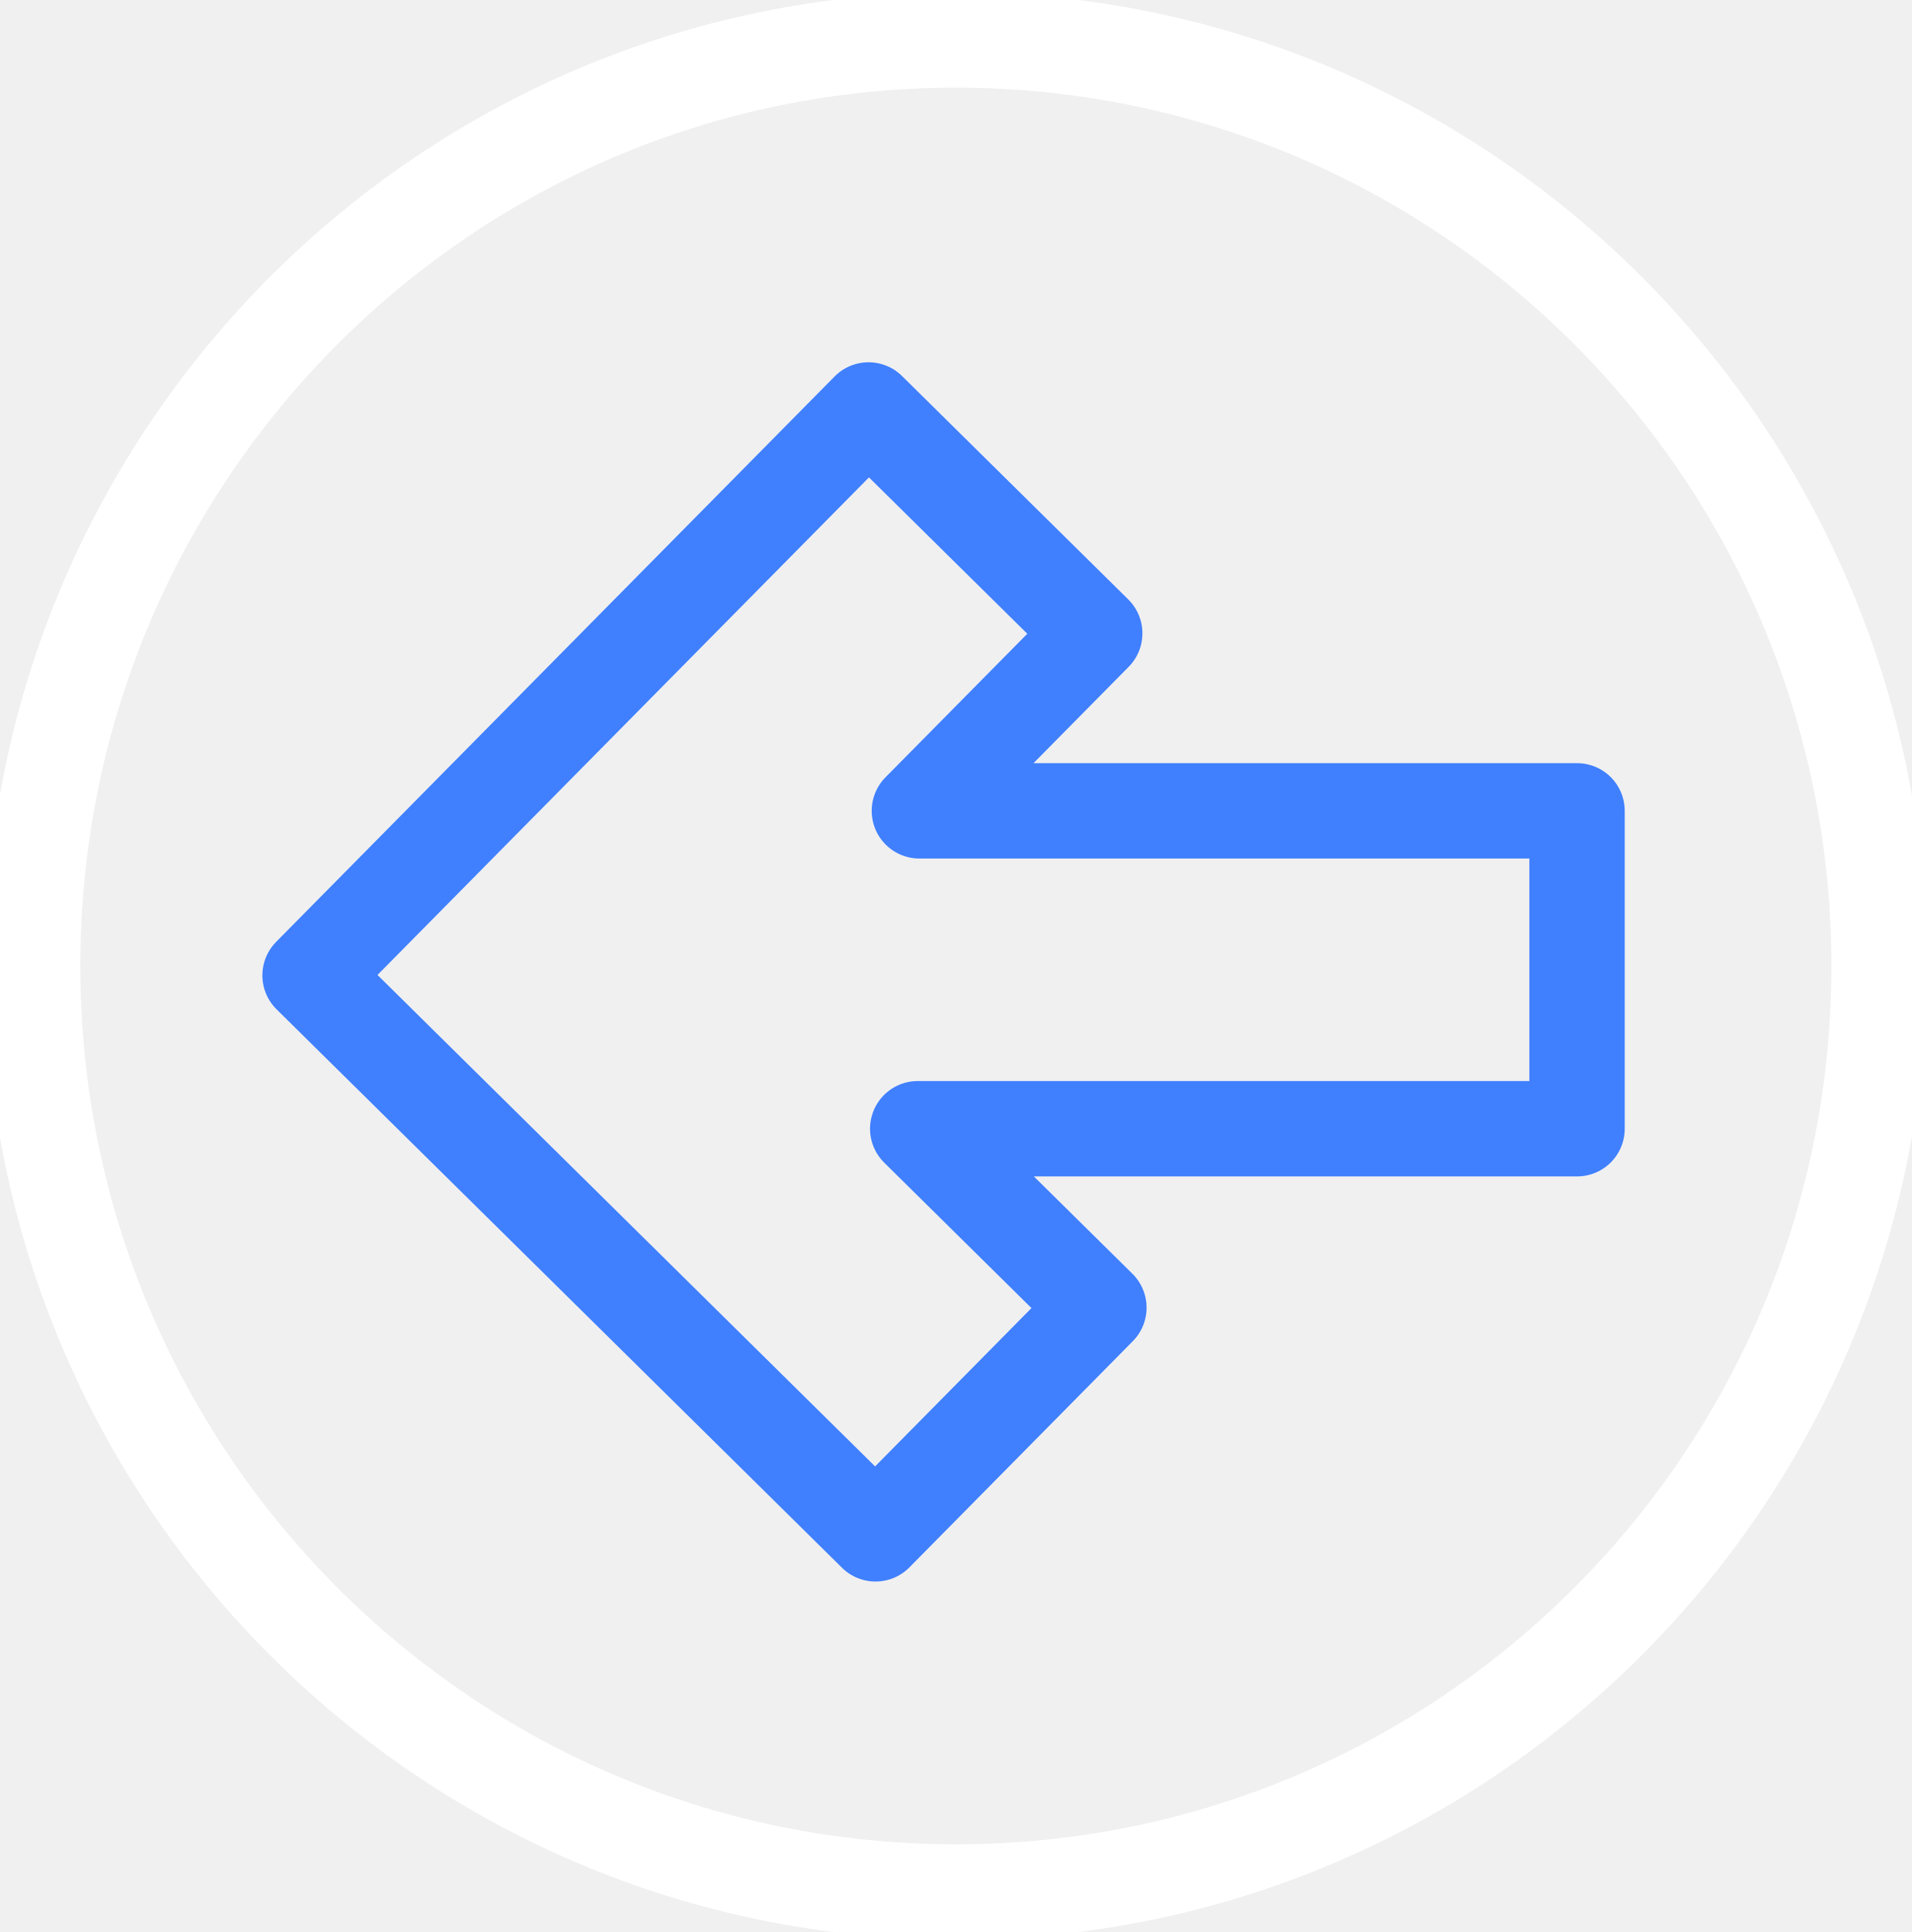
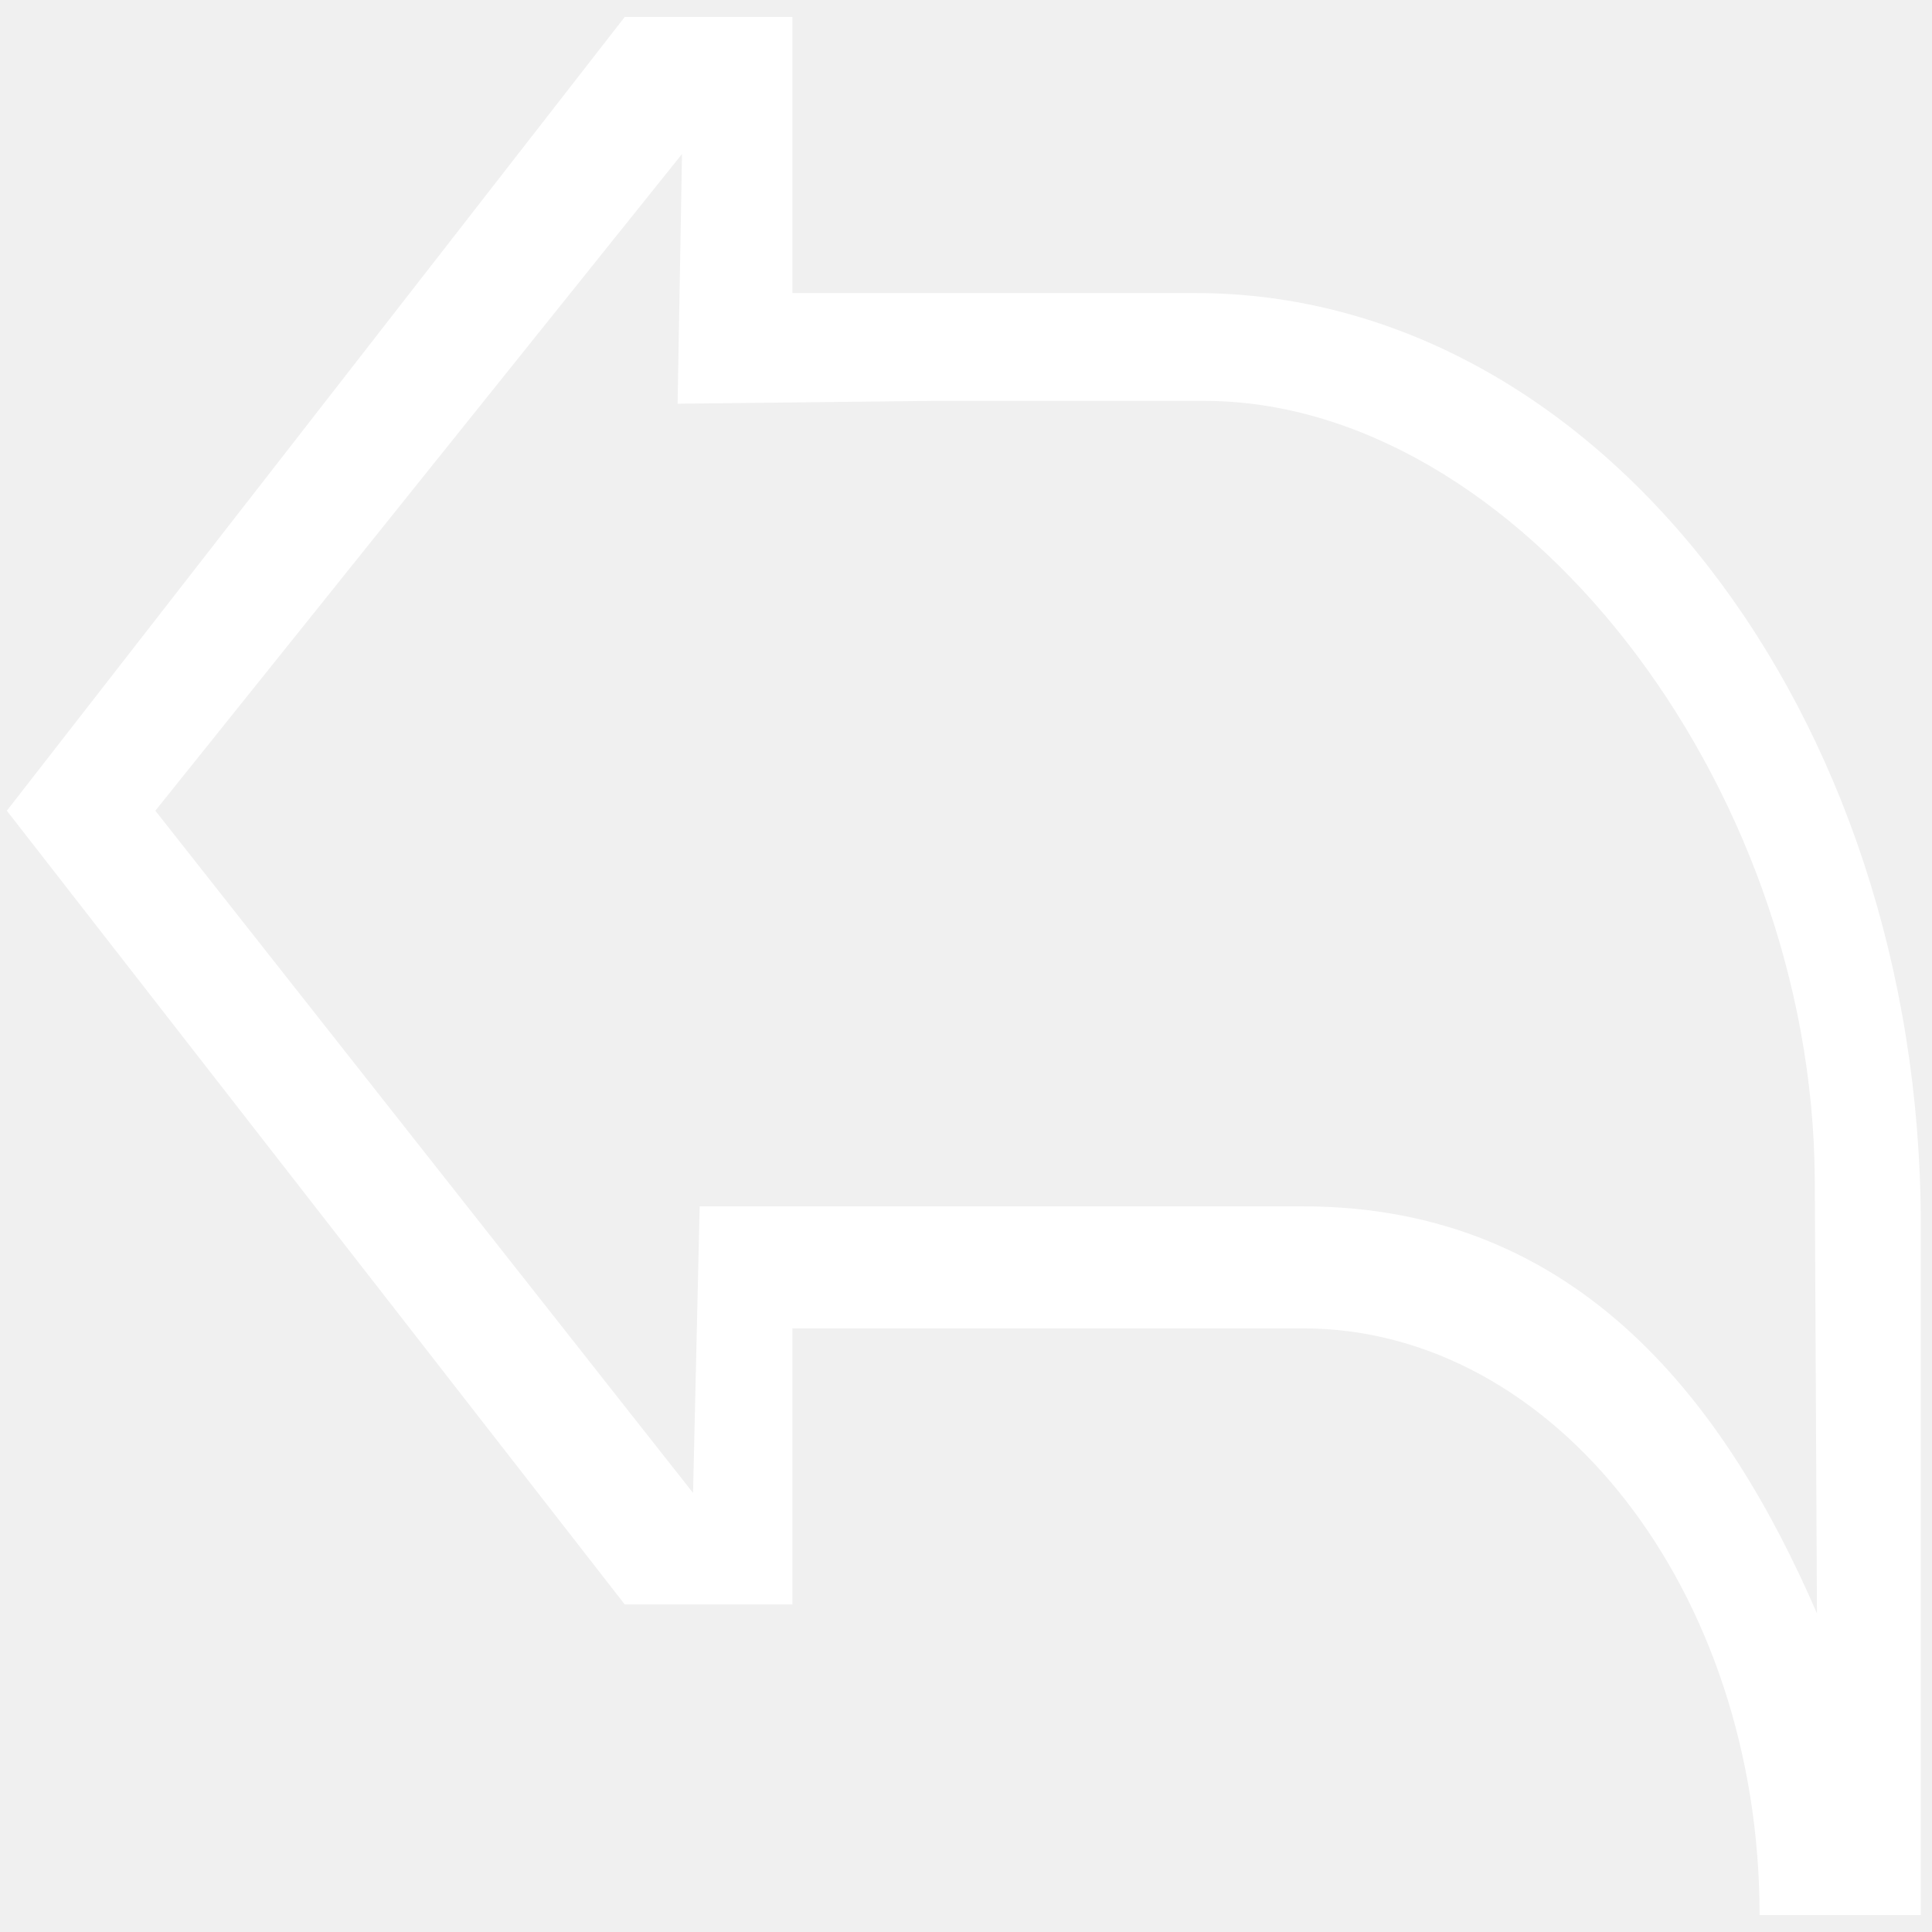
- <svg xmlns="http://www.w3.org/2000/svg" width="60.138" height="60.777" viewBox="0 0 60.138 60.777" id="svg4160" version="1.1">
-   <defs id="defs4162" />
-   <g id="layer2" style="display:inline" transform="translate(-3.532845,2.263642)">
-     <g transform="translate(-7.469746,-15.42896)" id="g37">
-       <path id="rect4760-8" d="m 22.796,16.619 3.212,-1.25 3.212,1.25 v 47.688 l -3.212,0.893 -3.212,-0.893 z" style="fill:none;fill-opacity:1;stroke:#ffffff;stroke-width:0;stroke-linecap:round;stroke-linejoin:round;stroke-miterlimit:4;stroke-dasharray:none;stroke-opacity:1" />
-       <ellipse ry="29.13" rx="29.041" cy="43.554" cx="41.071" id="path4508" style="fill:none;fill-opacity:1;fill-rule:nonzero;stroke:#ffffff;stroke-width:3;stroke-linecap:round;stroke-linejoin:round;stroke-miterlimit:4;stroke-dasharray:none;stroke-opacity:1" />
-       <path id="path7561" d="m 38.324,26.062 -17.568,17.787 17.787,17.568 7.027,-7.115 -5.699,-5.629 h 20.74 v -10 h -20.688 l 5.516,-5.584 z" style="fill:none;fill-rule:evenodd;stroke:#4080ff;stroke-width:3;stroke-linecap:butt;stroke-linejoin:round;stroke-miterlimit:4;stroke-dasharray:none;stroke-opacity:1" />
+ <svg xmlns="http://www.w3.org/2000/svg" version="1.1" id="Layer_1" x="0px" y="0px" viewBox="0 0 64 64" xml:space="preserve" width="64" height="64">
+   <defs id="defs41" />
+   <g id="g6" style="display:inline;stroke-width:1;stroke-miterlimit:4;stroke-dasharray:none" transform="matrix(0.1230479,0,0,0.1230479,0.4997504,0.4998119)">
+     <g id="g4" style="stroke-width:1;stroke-miterlimit:4;stroke-dasharray:none">
+       <path d="M 317.763,74.833 H 209.276 V 0.508 H 164.126 L -2.221,214.193 164.126,427.876 h 45.15 v -74.325 h 137.418 c 67.796,0 122.952,70.852 122.952,157.94 h 43.395 V 325.679 c 0,-138.318 -87.601,-250.846 -195.277,-250.846 z M 485.093,430.292 C 461.183,375.154 421.857,320.705 346.693,320.705 H 184.299 L 182.517,397.856 37.76,214.194 179.546,37.402 l -1.188,67.225 68.437,-0.763 h 73.345 c 83.749,0 163.812,102.026 164.359,209.604 z" id="path2" style="fill:#ffffff;fill-opacity:1;stroke:none;stroke-width:1.141;stroke-miterlimit:4;stroke-dasharray:none;stroke-opacity:1" />
    </g>
  </g>
+   <g id="g865" style="display:none" transform="matrix(0.1230479,0,0,0.1230479,0.4997504,0.4998119)">
+     <g style="display:none;fill:#000000;fill-opacity:1;stroke:#000000;stroke-width:1;stroke-miterlimit:4;stroke-dasharray:none;stroke-opacity:1" id="g8">
+ </g>
+     <g style="display:none" id="g10">
+ </g>
+     <g style="display:none" id="g12">
+ </g>
+     <g style="display:none" id="g14">
+ </g>
+     <g style="display:none" id="g16">
+ </g>
+     <g style="display:none" id="g18">
+ </g>
+     <g style="display:none" id="g20">
+ </g>
+     <g style="display:none" id="g22">
+ </g>
+     <g style="display:none" id="g24">
+ </g>
+     <g style="display:none" id="g26">
+ </g>
+     <g style="display:none" id="g28">
+ </g>
+     <g style="display:none" id="g30">
+ </g>
+     <g style="display:none" id="g32">
+ </g>
+     <g style="display:none" id="g34">
+ </g>
+     <g style="display:none" id="g36">
+ </g>
+   </g>
</svg>
